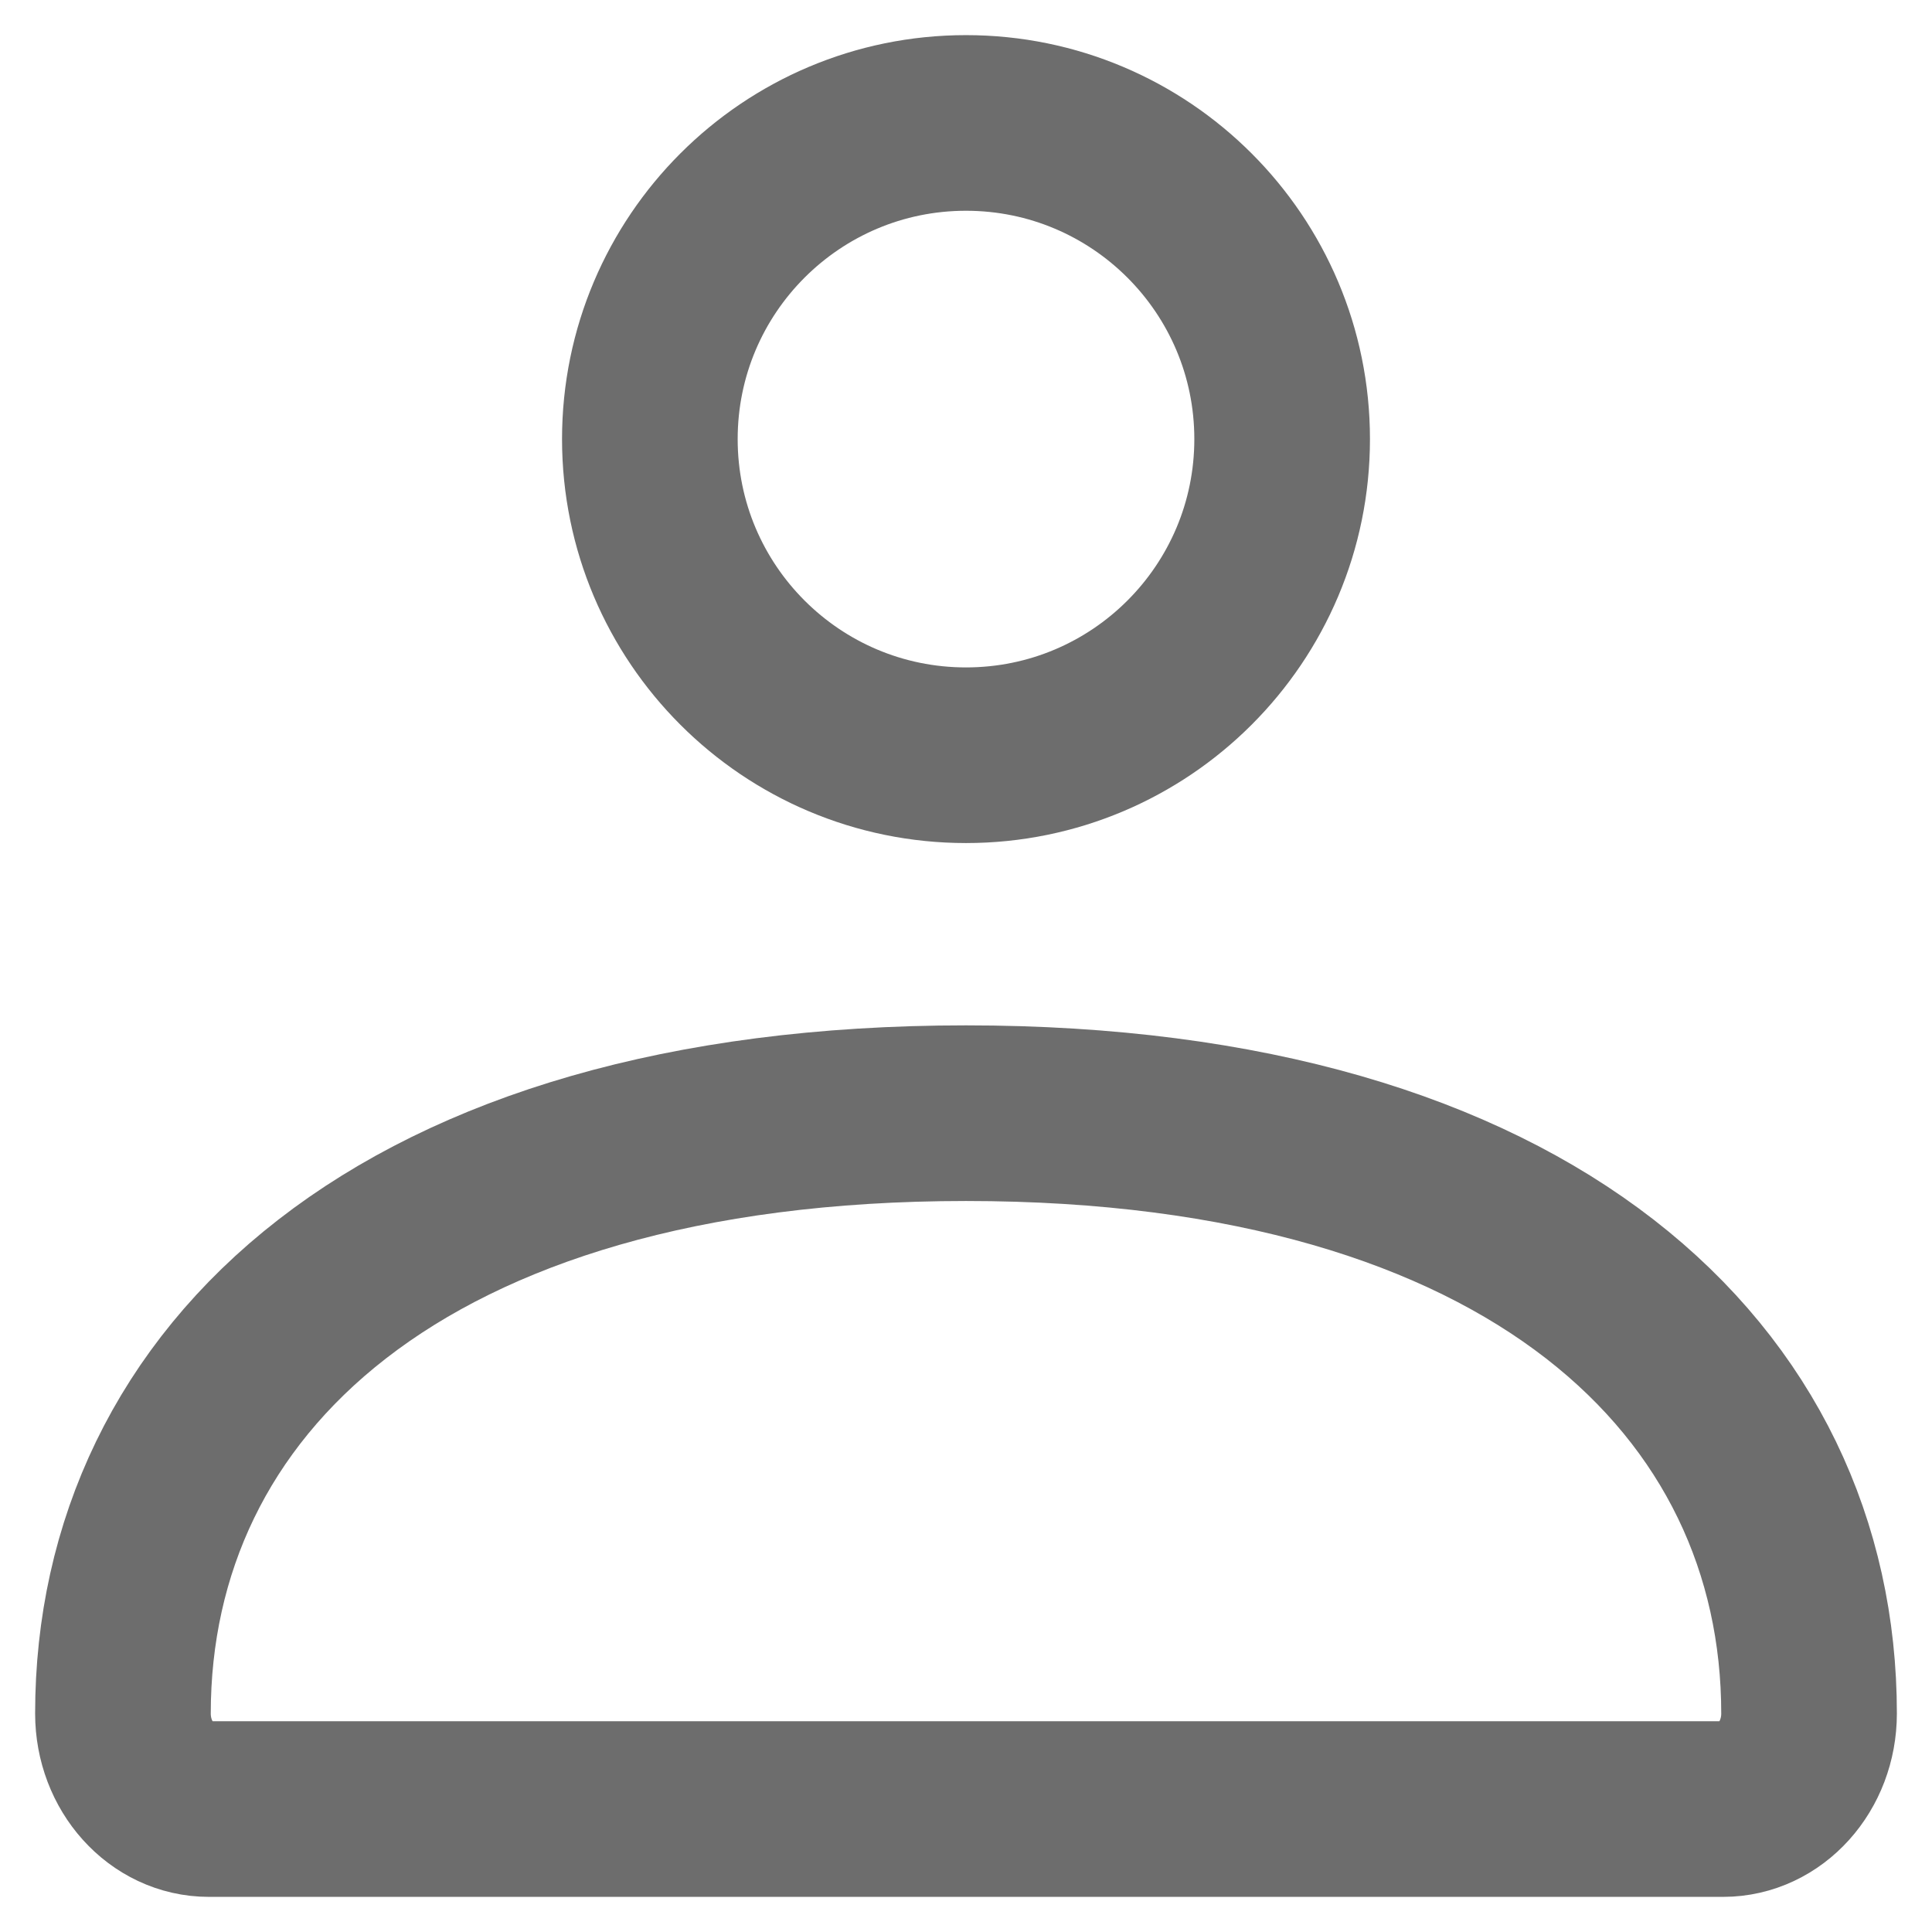
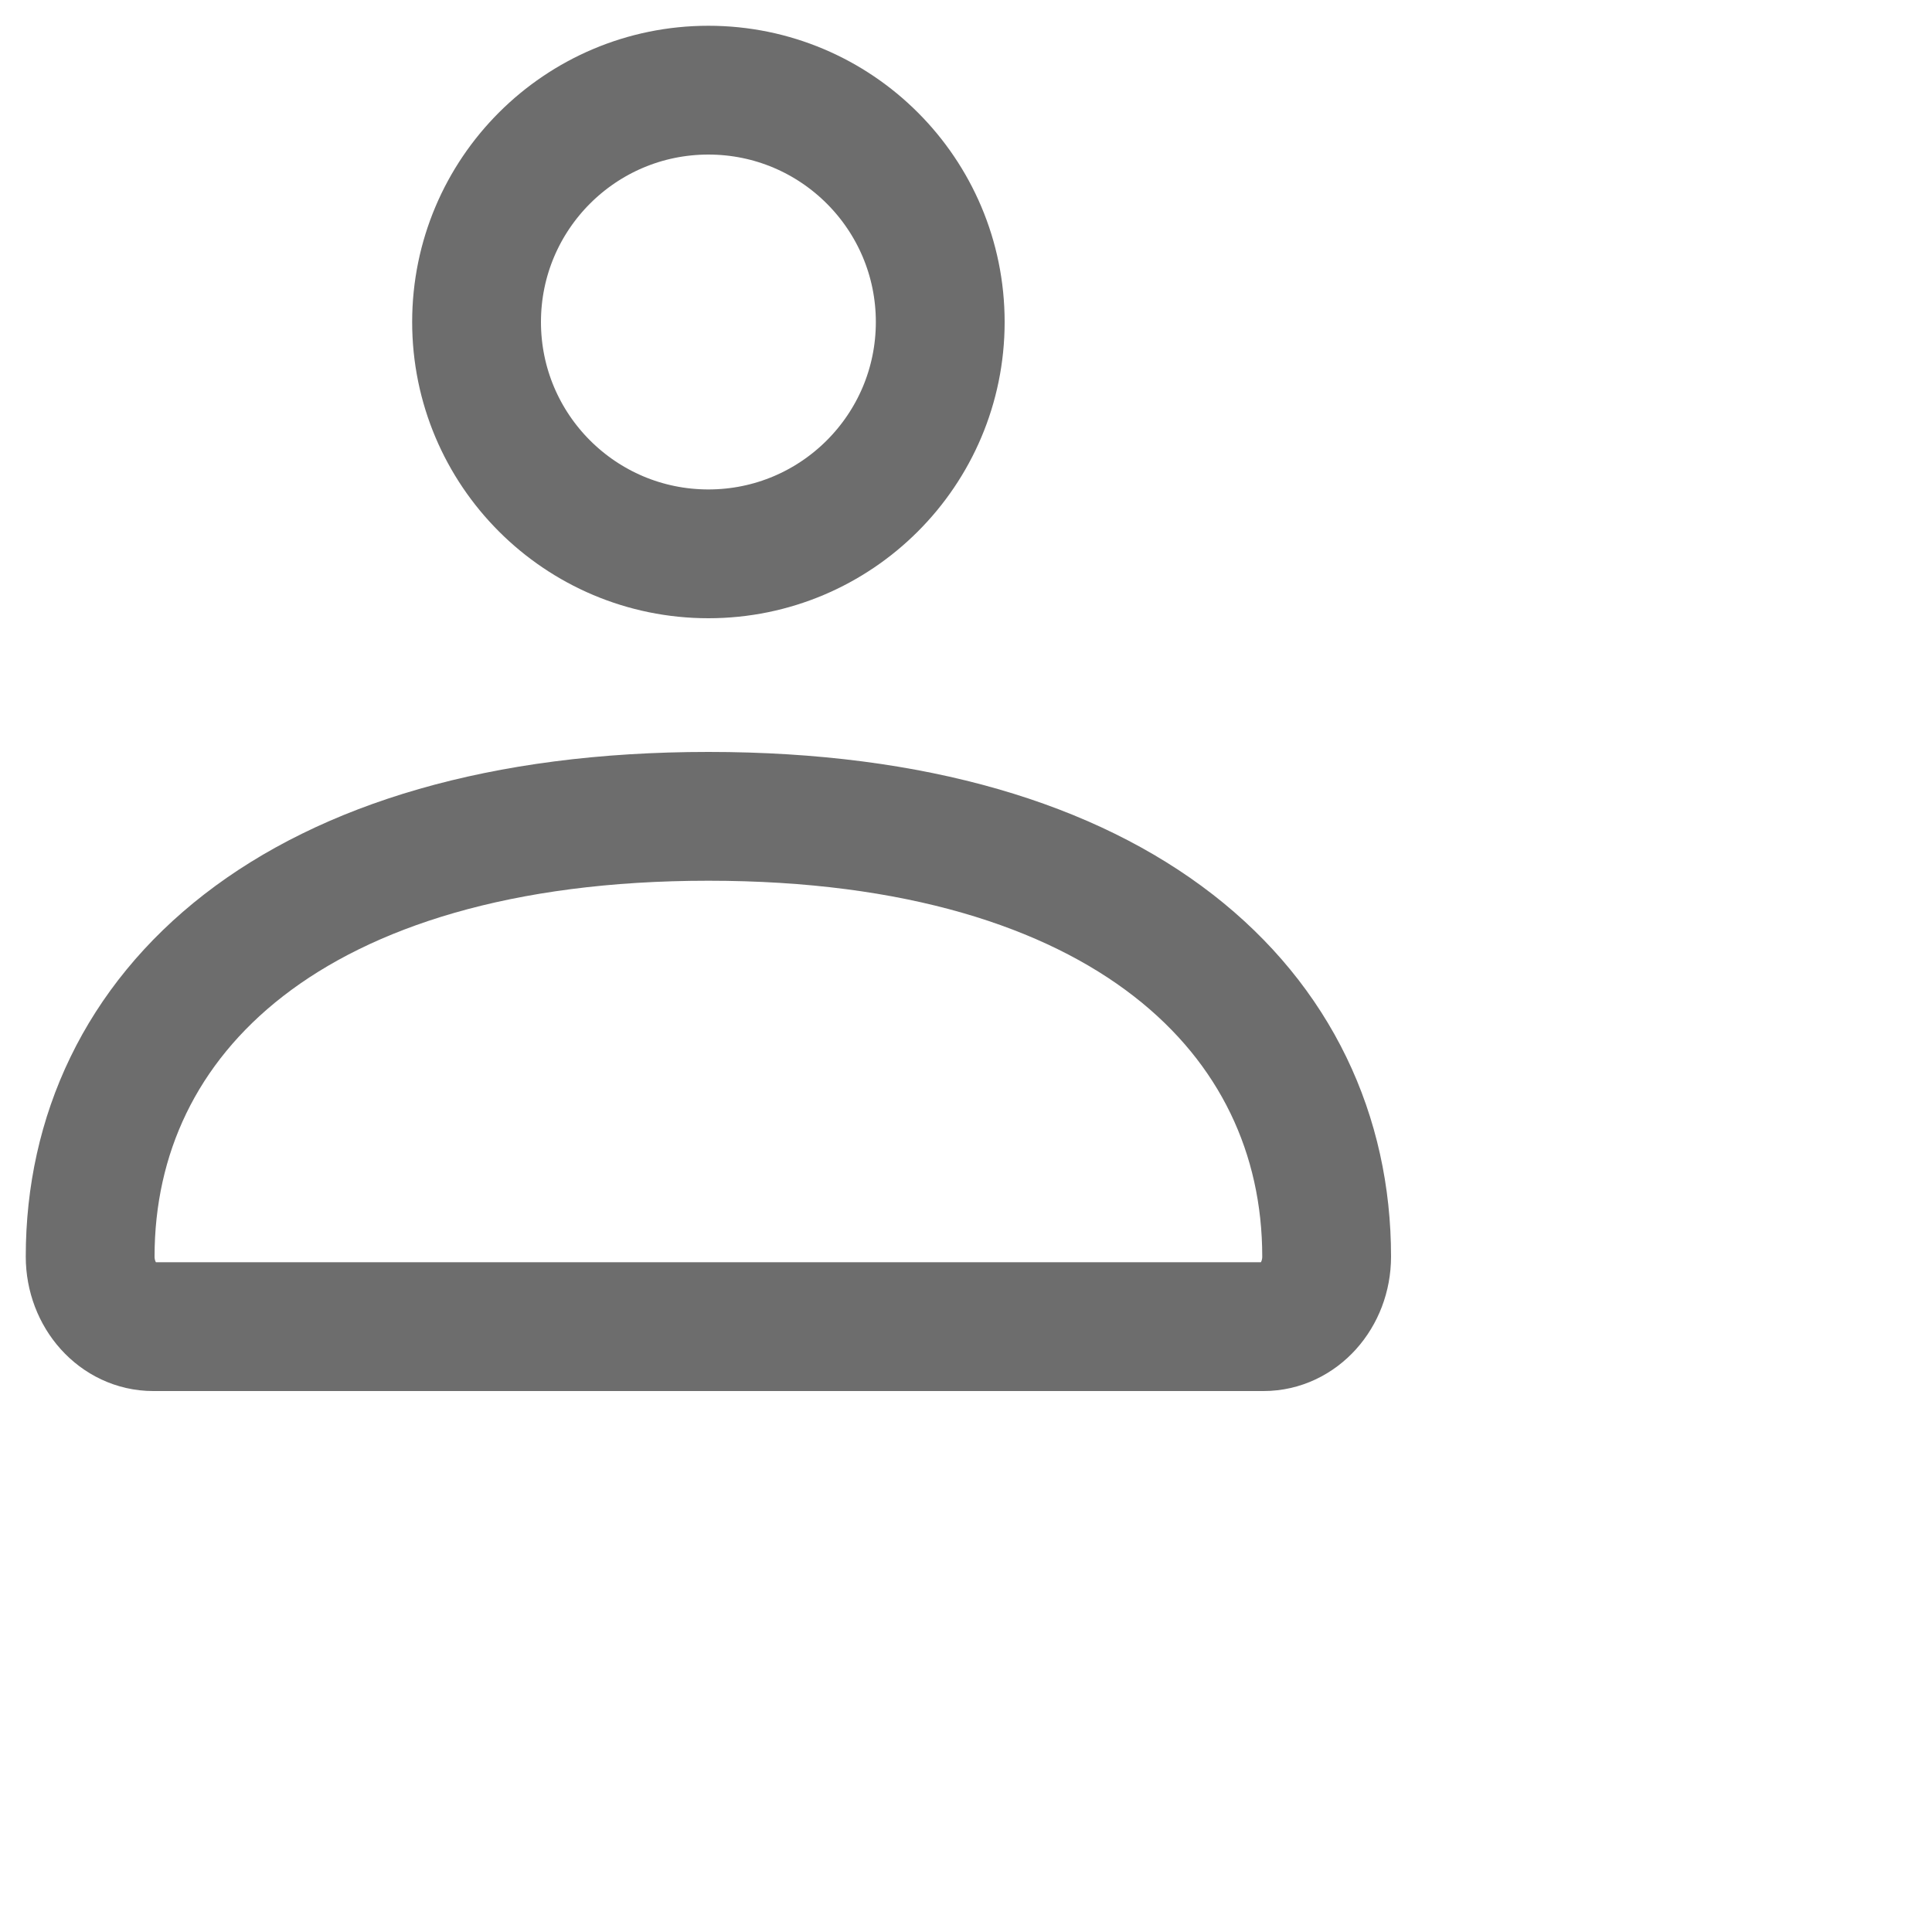
- <svg xmlns="http://www.w3.org/2000/svg" width="22" height="22" viewBox="0 0 22 22" fill="none">
+ <svg xmlns="http://www.w3.org/2000/svg" width="30" height="30" viewBox="0 0 30 30" fill="none">
  <path d="M1.4 19.512C1.4 15.737 4.554 12.676 11 12.676C17.446 12.676 20.6 15.737 20.6 19.512C20.6 20.113 20.162 20.6 19.621 20.6H2.379C1.838 20.6 1.4 20.113 1.4 19.512Z" stroke="#6D6D6D" stroke-width="2" />
  <path d="M14.6 5C14.6 6.988 12.988 8.6 11 8.6C9.012 8.6 7.4 6.988 7.4 5C7.4 3.012 9.012 1.4 11 1.4C12.988 1.4 14.6 3.012 14.6 5Z" stroke="#6D6D6D" stroke-width="2" />
</svg>
